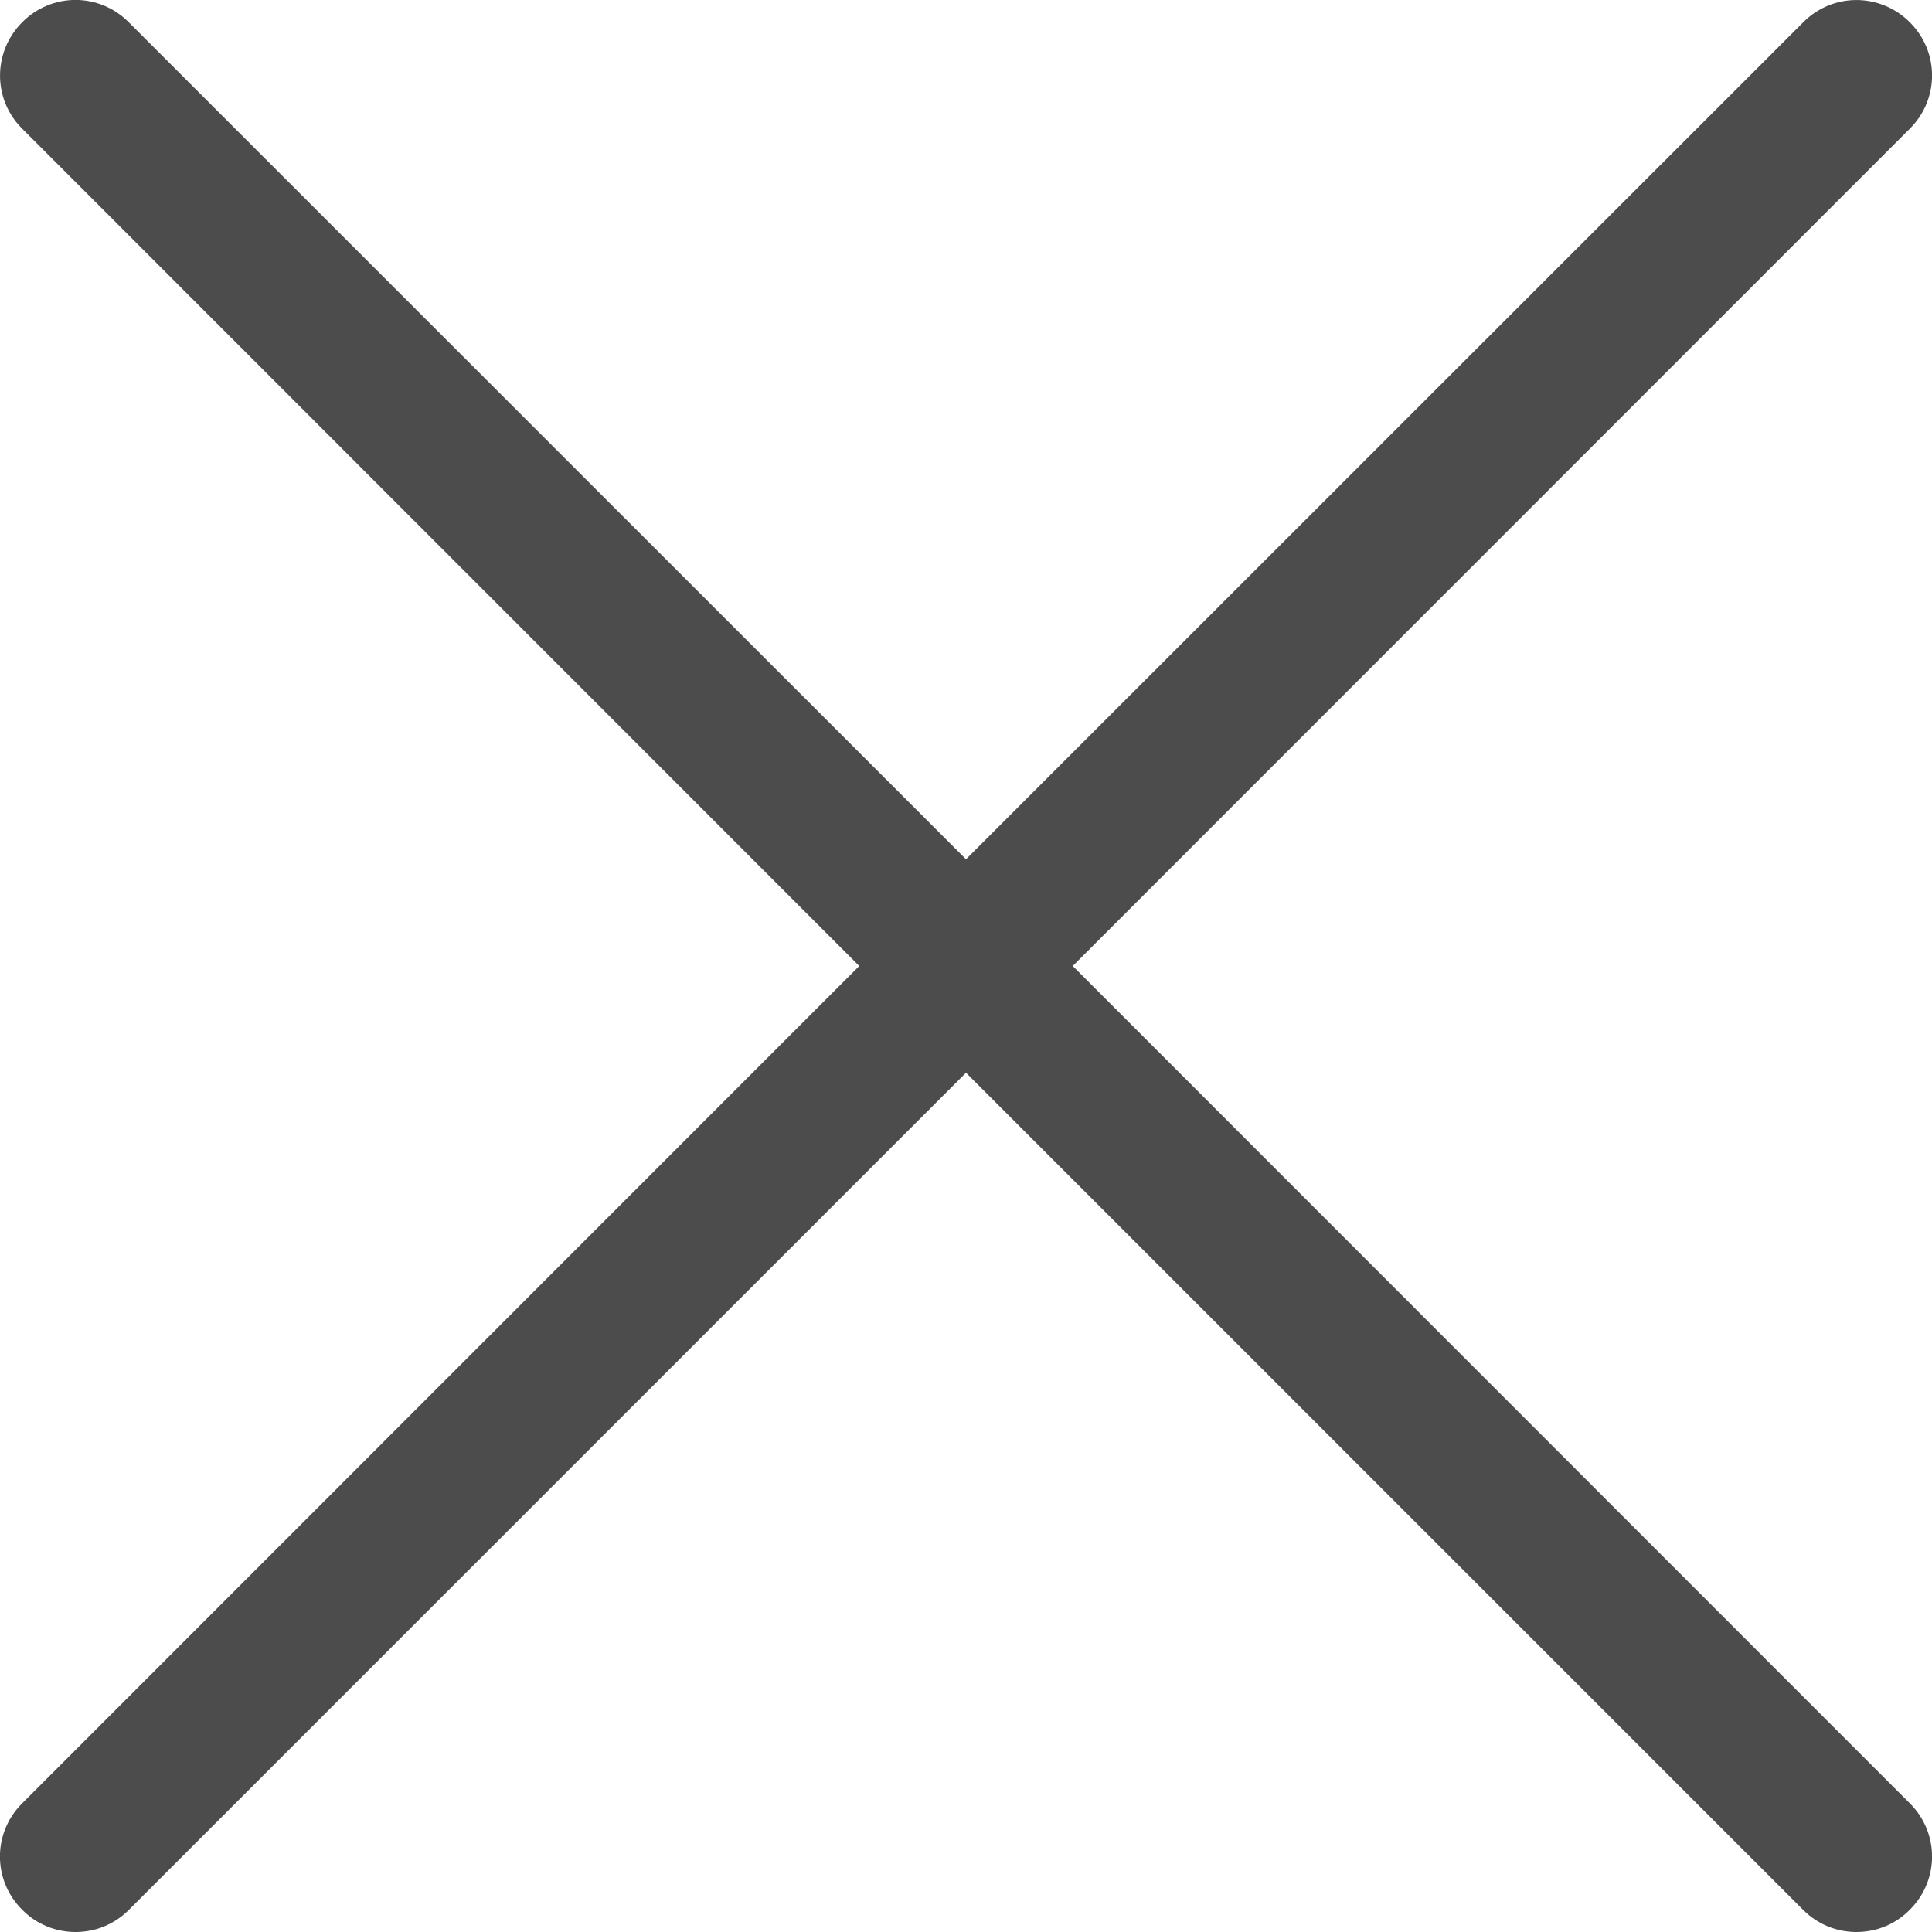
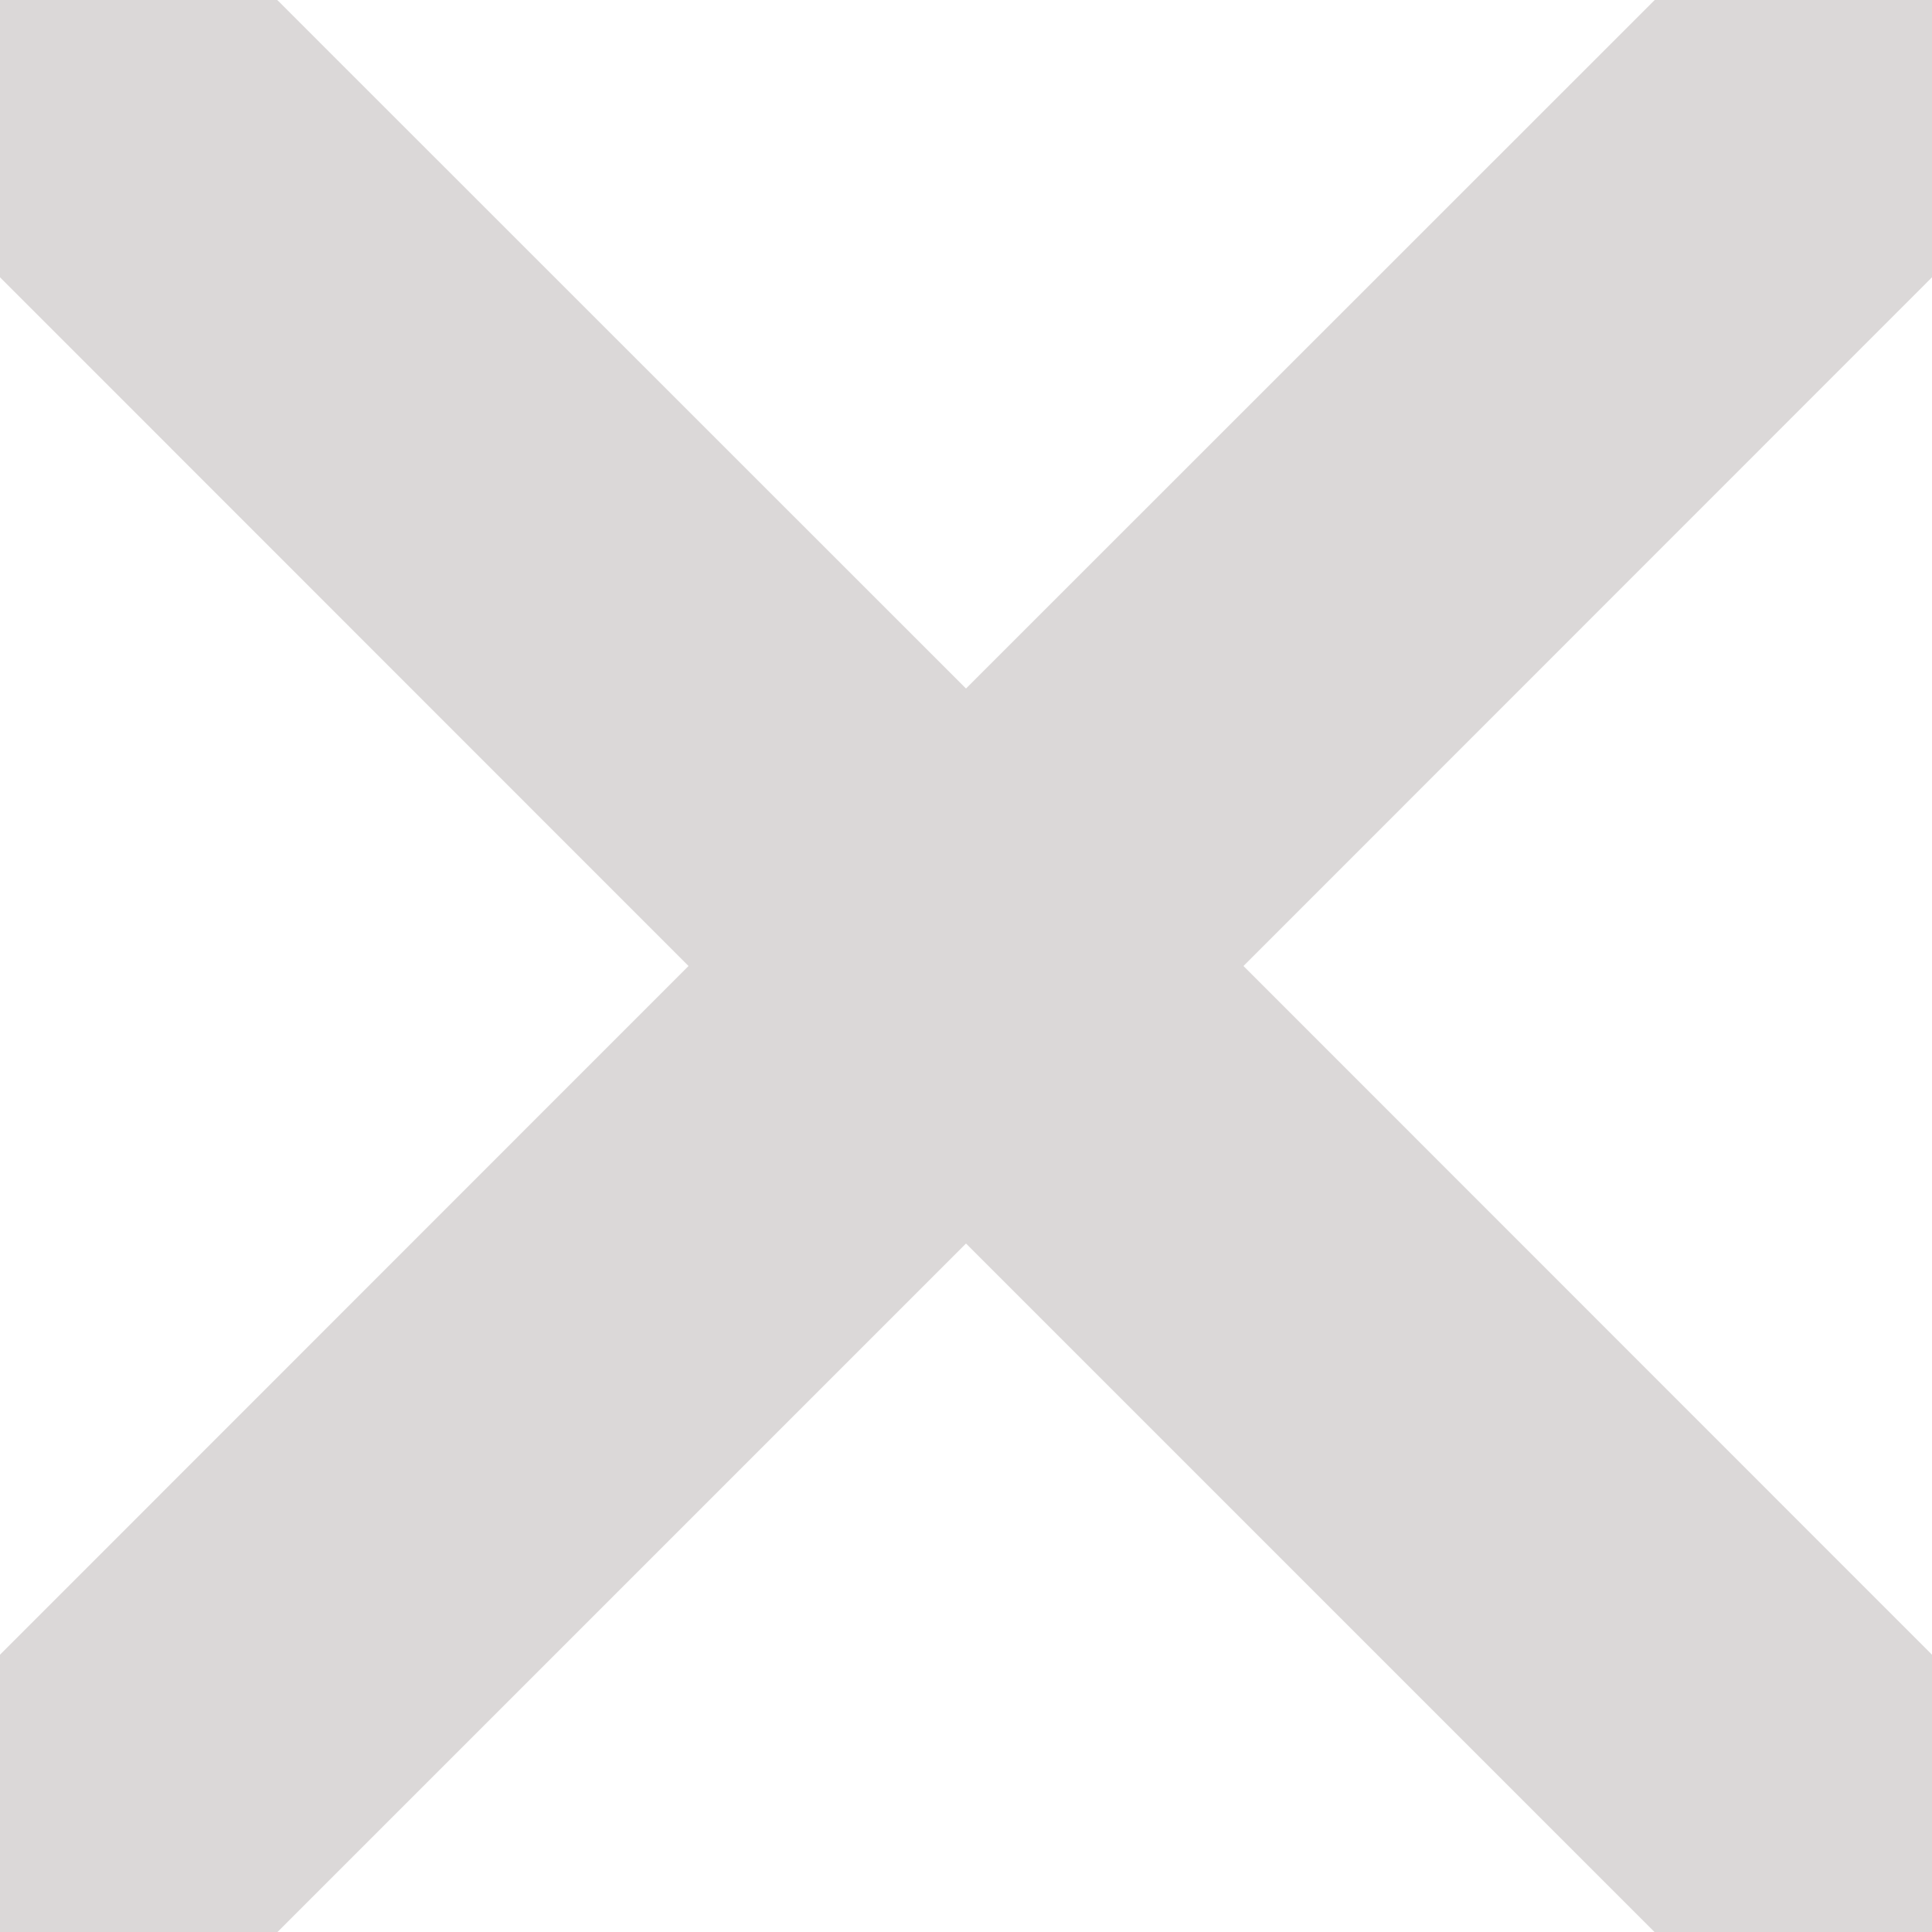
<svg xmlns="http://www.w3.org/2000/svg" width="8" height="8" viewBox="0 0 8 8" fill="none">
-   <path d="M4.442 4L7.908 0.533C8.031 0.411 8.031 0.214 7.908 0.092C7.786 -0.03 7.589 -0.031 7.467 0.092L4 3.558L0.533 0.092C0.411 -0.031 0.214 -0.031 0.092 0.092C-0.03 0.214 -0.031 0.411 0.092 0.533L3.558 4L0.092 7.467C-0.031 7.589 -0.031 7.786 0.092 7.908C0.153 7.97 0.233 8 0.313 8C0.393 8 0.472 7.97 0.534 7.908L4 4.442L7.466 7.908C7.528 7.97 7.607 8 7.687 8C7.767 8 7.847 7.97 7.908 7.908C8.031 7.786 8.031 7.589 7.908 7.467L4.442 4Z" fill="#4C4C4C" />
+   <path d="M4.442 4L7.908 0.533C8.031 0.411 8.031 0.214 7.908 0.092C7.786 -0.03 7.589 -0.031 7.467 0.092L4 3.558L0.533 0.092C0.411 -0.031 0.214 -0.031 0.092 0.092C-0.03 0.214 -0.031 0.411 0.092 0.533L3.558 4L0.092 7.467C-0.031 7.589 -0.031 7.786 0.092 7.908C0.153 7.97 0.233 8 0.313 8C0.393 8 0.472 7.97 0.534 7.908L4 4.442L7.466 7.908C7.528 7.97 7.607 8 7.687 8C7.767 8 7.847 7.97 7.908 7.908C8.031 7.786 8.031 7.589 7.908 7.467L4.442 4Z" style="stroke: #dbd8d8" />
</svg>
